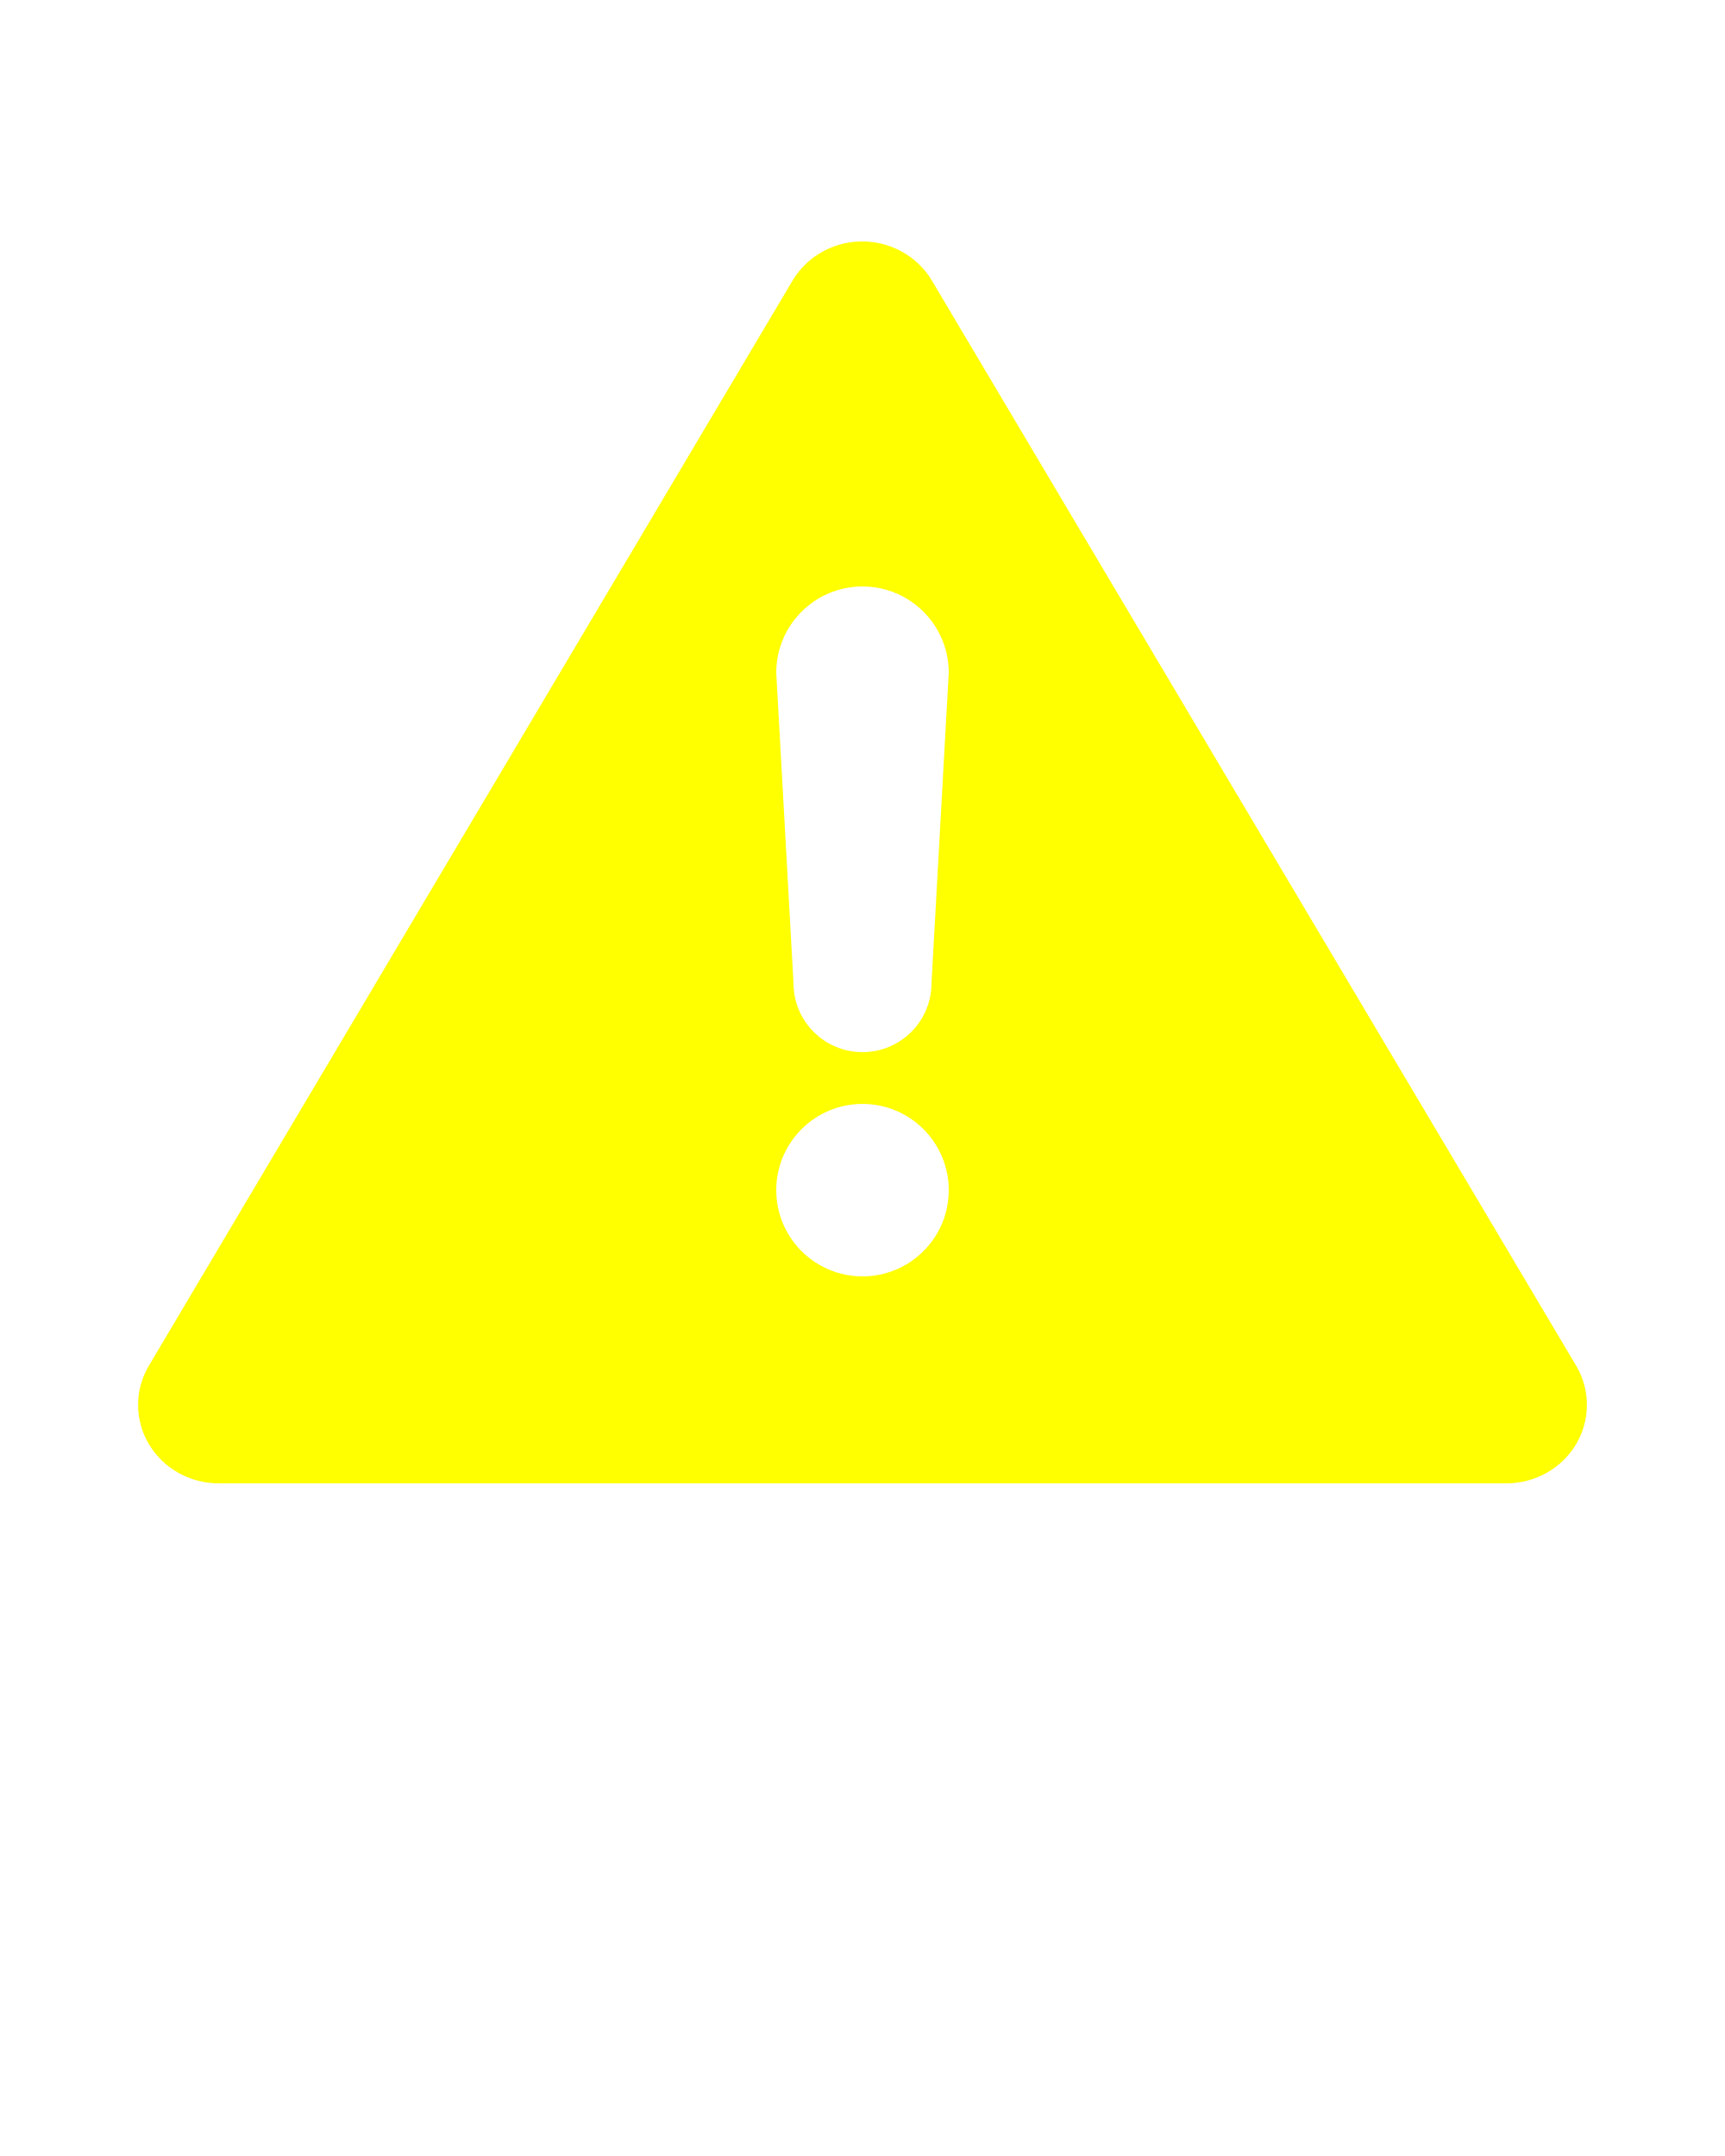
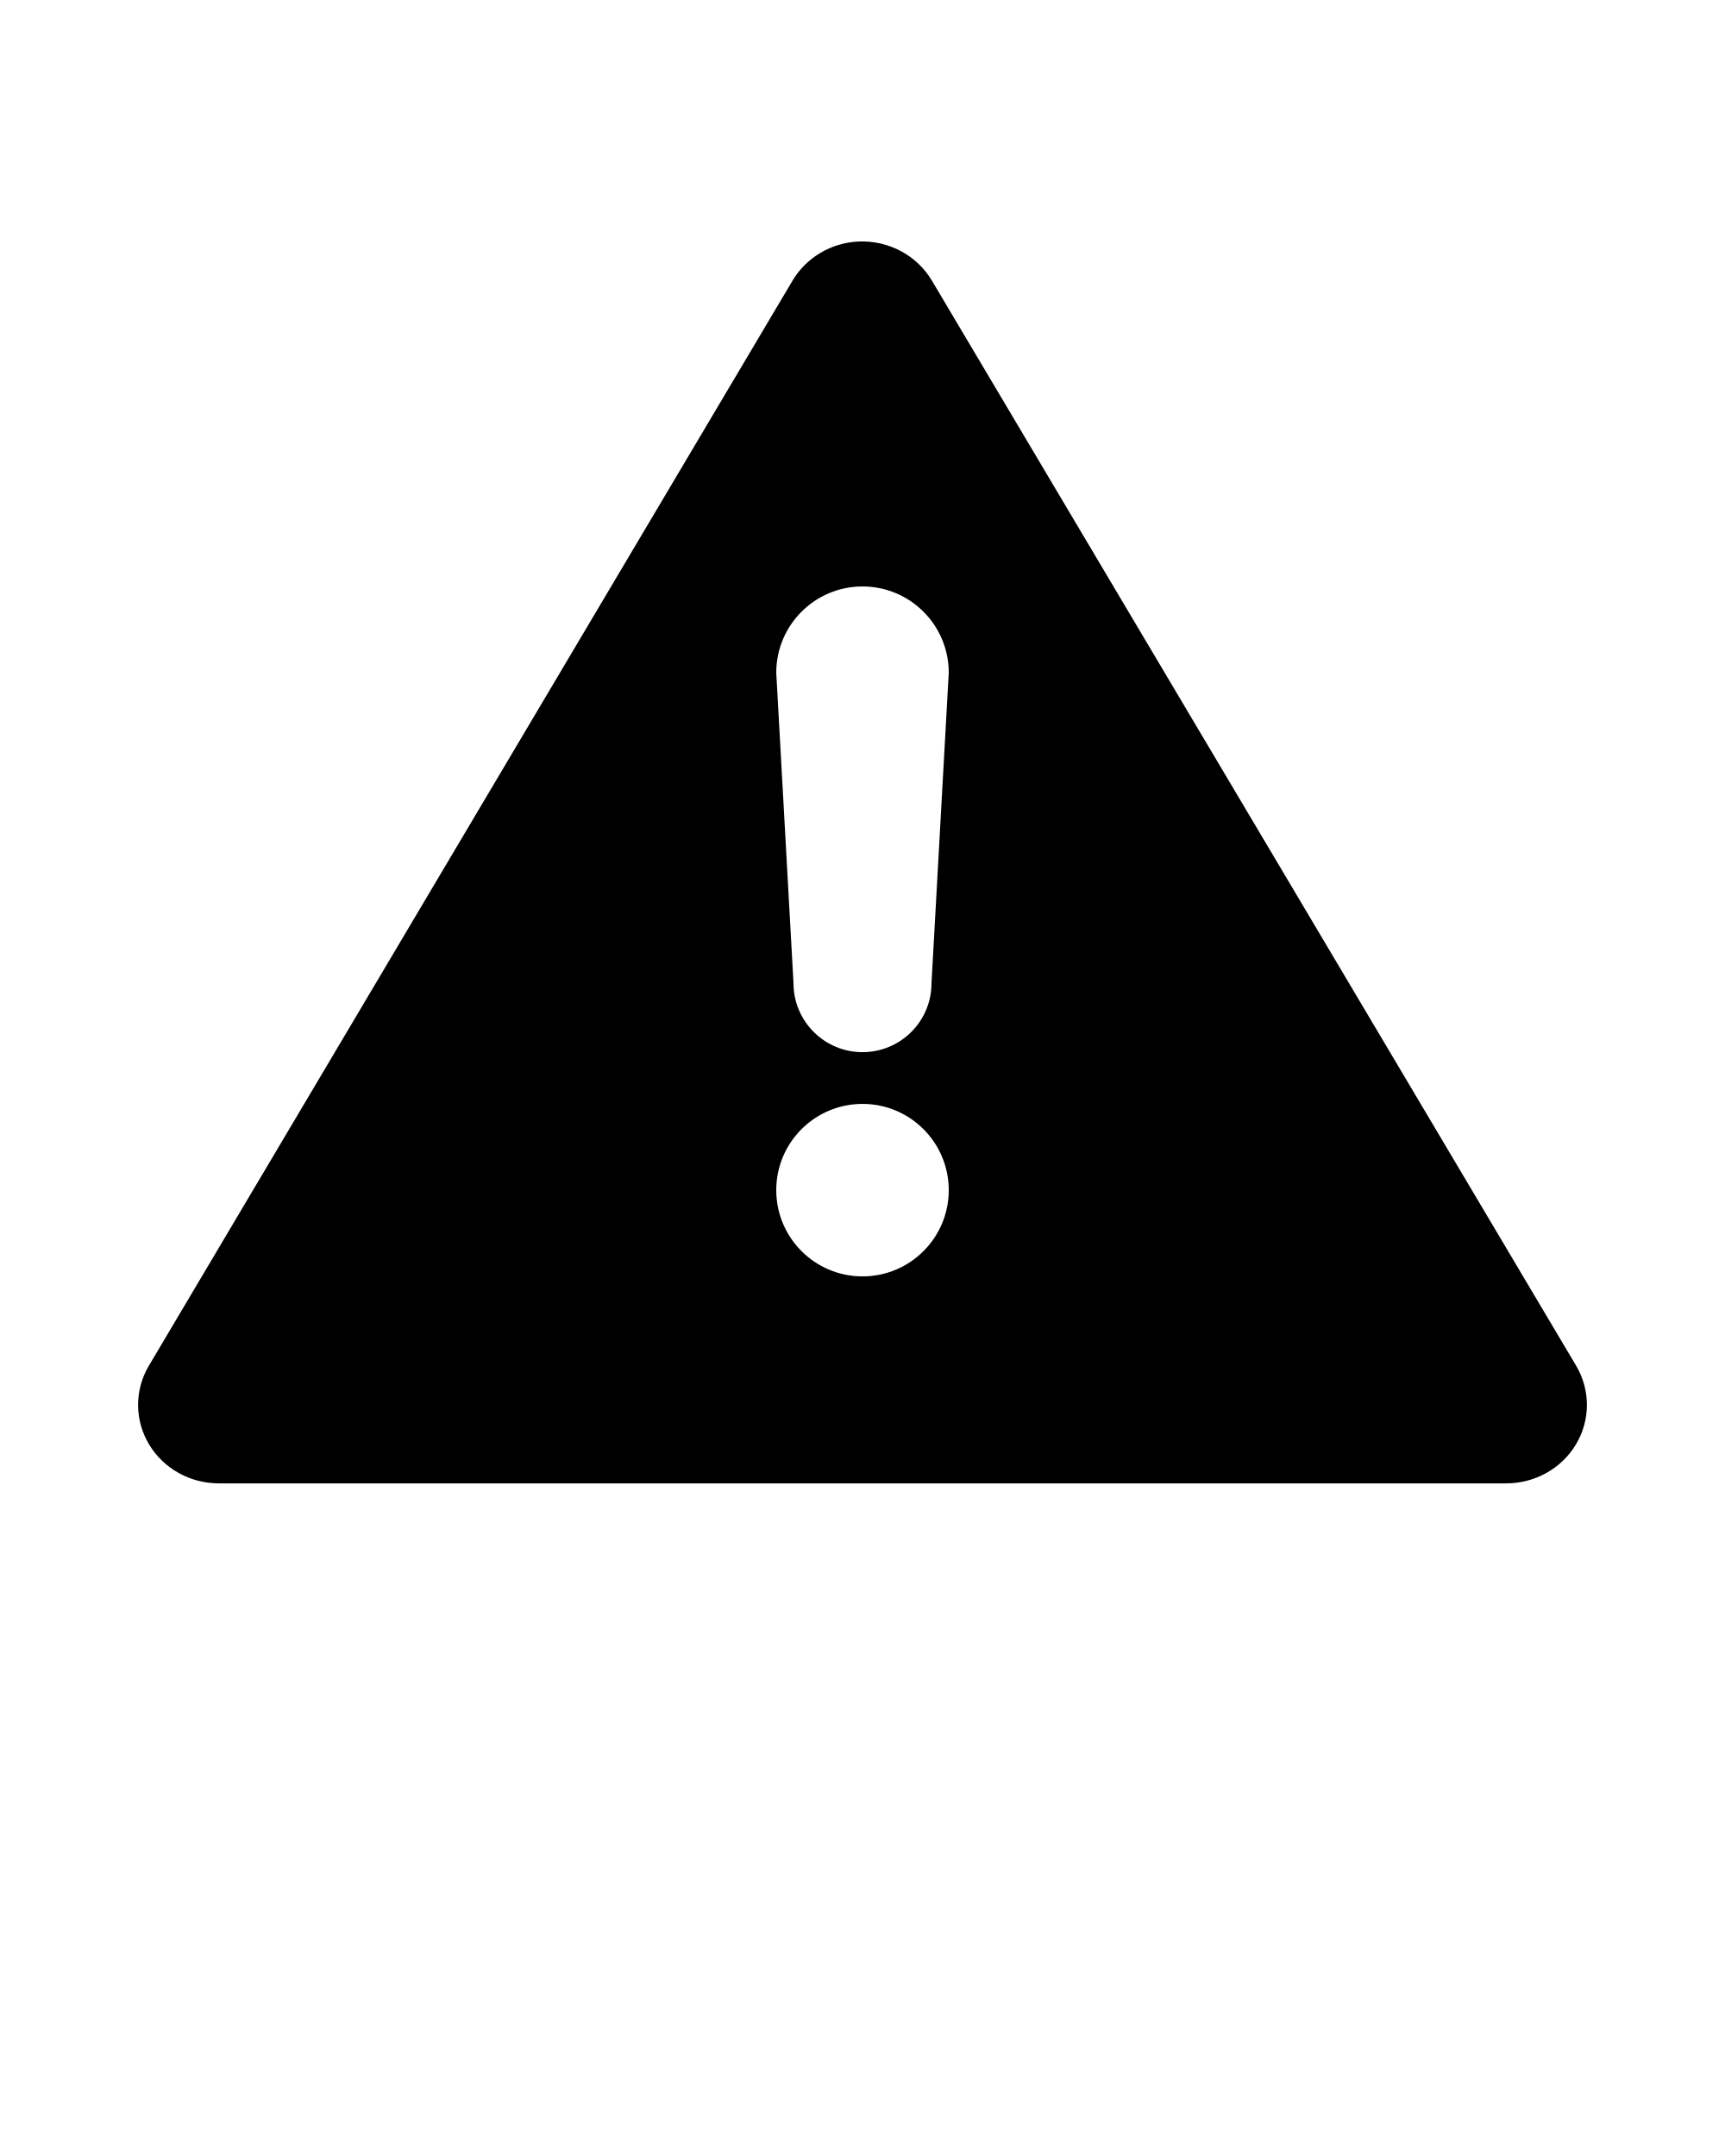
<svg xmlns="http://www.w3.org/2000/svg" version="1.1" x="0px" y="0px" viewBox="0 0 100 125">
  <g transform="translate(0,-952.3622)">
-     <path style="text-indent:0;text-transform:none;direction:ltr;block-progression:tb;baseline-shift:baseline;color:#000000;enable-background:accumulate;" d="m 49.781,966.364 a 4.674,4.549 0 0 0 -3.844,2.281 L 8.625,1031.552 a 4.674,4.549 0 0 0 4.063,6.812 l 74.625,0 a 4.674,4.549 0 0 0 4.062,-6.812 L 54.031,968.645 a 4.674,4.549 0 0 0 -4.25,-2.281 z m 0.219,20 c 2.761,0 5,2.239 5,5 l -1,18 c 0,2.209 -1.791,4 -4,4 -2.209,0 -4,-1.791 -4,-4 l -1,-18 c 0,-2.761 2.239,-5 5,-5 z m 0,30 c 2.761,0 5,2.239 5,5 0,2.761 -2.239,5 -5,5 -2.761,0 -5,-2.239 -5,-5 0,-2.761 2.239,-5 5,-5 z" fill="yellow" stroke="none" marker="none" visibility="visible" display="inline" overflow="visible" />
+     <path style="text-indent:0;text-transform:none;direction:ltr;block-progression:tb;baseline-shift:baseline;color:#000000;enable-background:accumulate;" d="m 49.781,966.364 a 4.674,4.549 0 0 0 -3.844,2.281 L 8.625,1031.552 a 4.674,4.549 0 0 0 4.063,6.812 l 74.625,0 a 4.674,4.549 0 0 0 4.062,-6.812 L 54.031,968.645 a 4.674,4.549 0 0 0 -4.25,-2.281 z m 0.219,20 c 2.761,0 5,2.239 5,5 l -1,18 c 0,2.209 -1.791,4 -4,4 -2.209,0 -4,-1.791 -4,-4 l -1,-18 c 0,-2.761 2.239,-5 5,-5 z m 0,30 c 2.761,0 5,2.239 5,5 0,2.761 -2.239,5 -5,5 -2.761,0 -5,-2.239 -5,-5 0,-2.761 2.239,-5 5,-5 z" fill="" stroke="none" marker="none" visibility="visible" display="inline" overflow="visible" />
  </g>
</svg>
